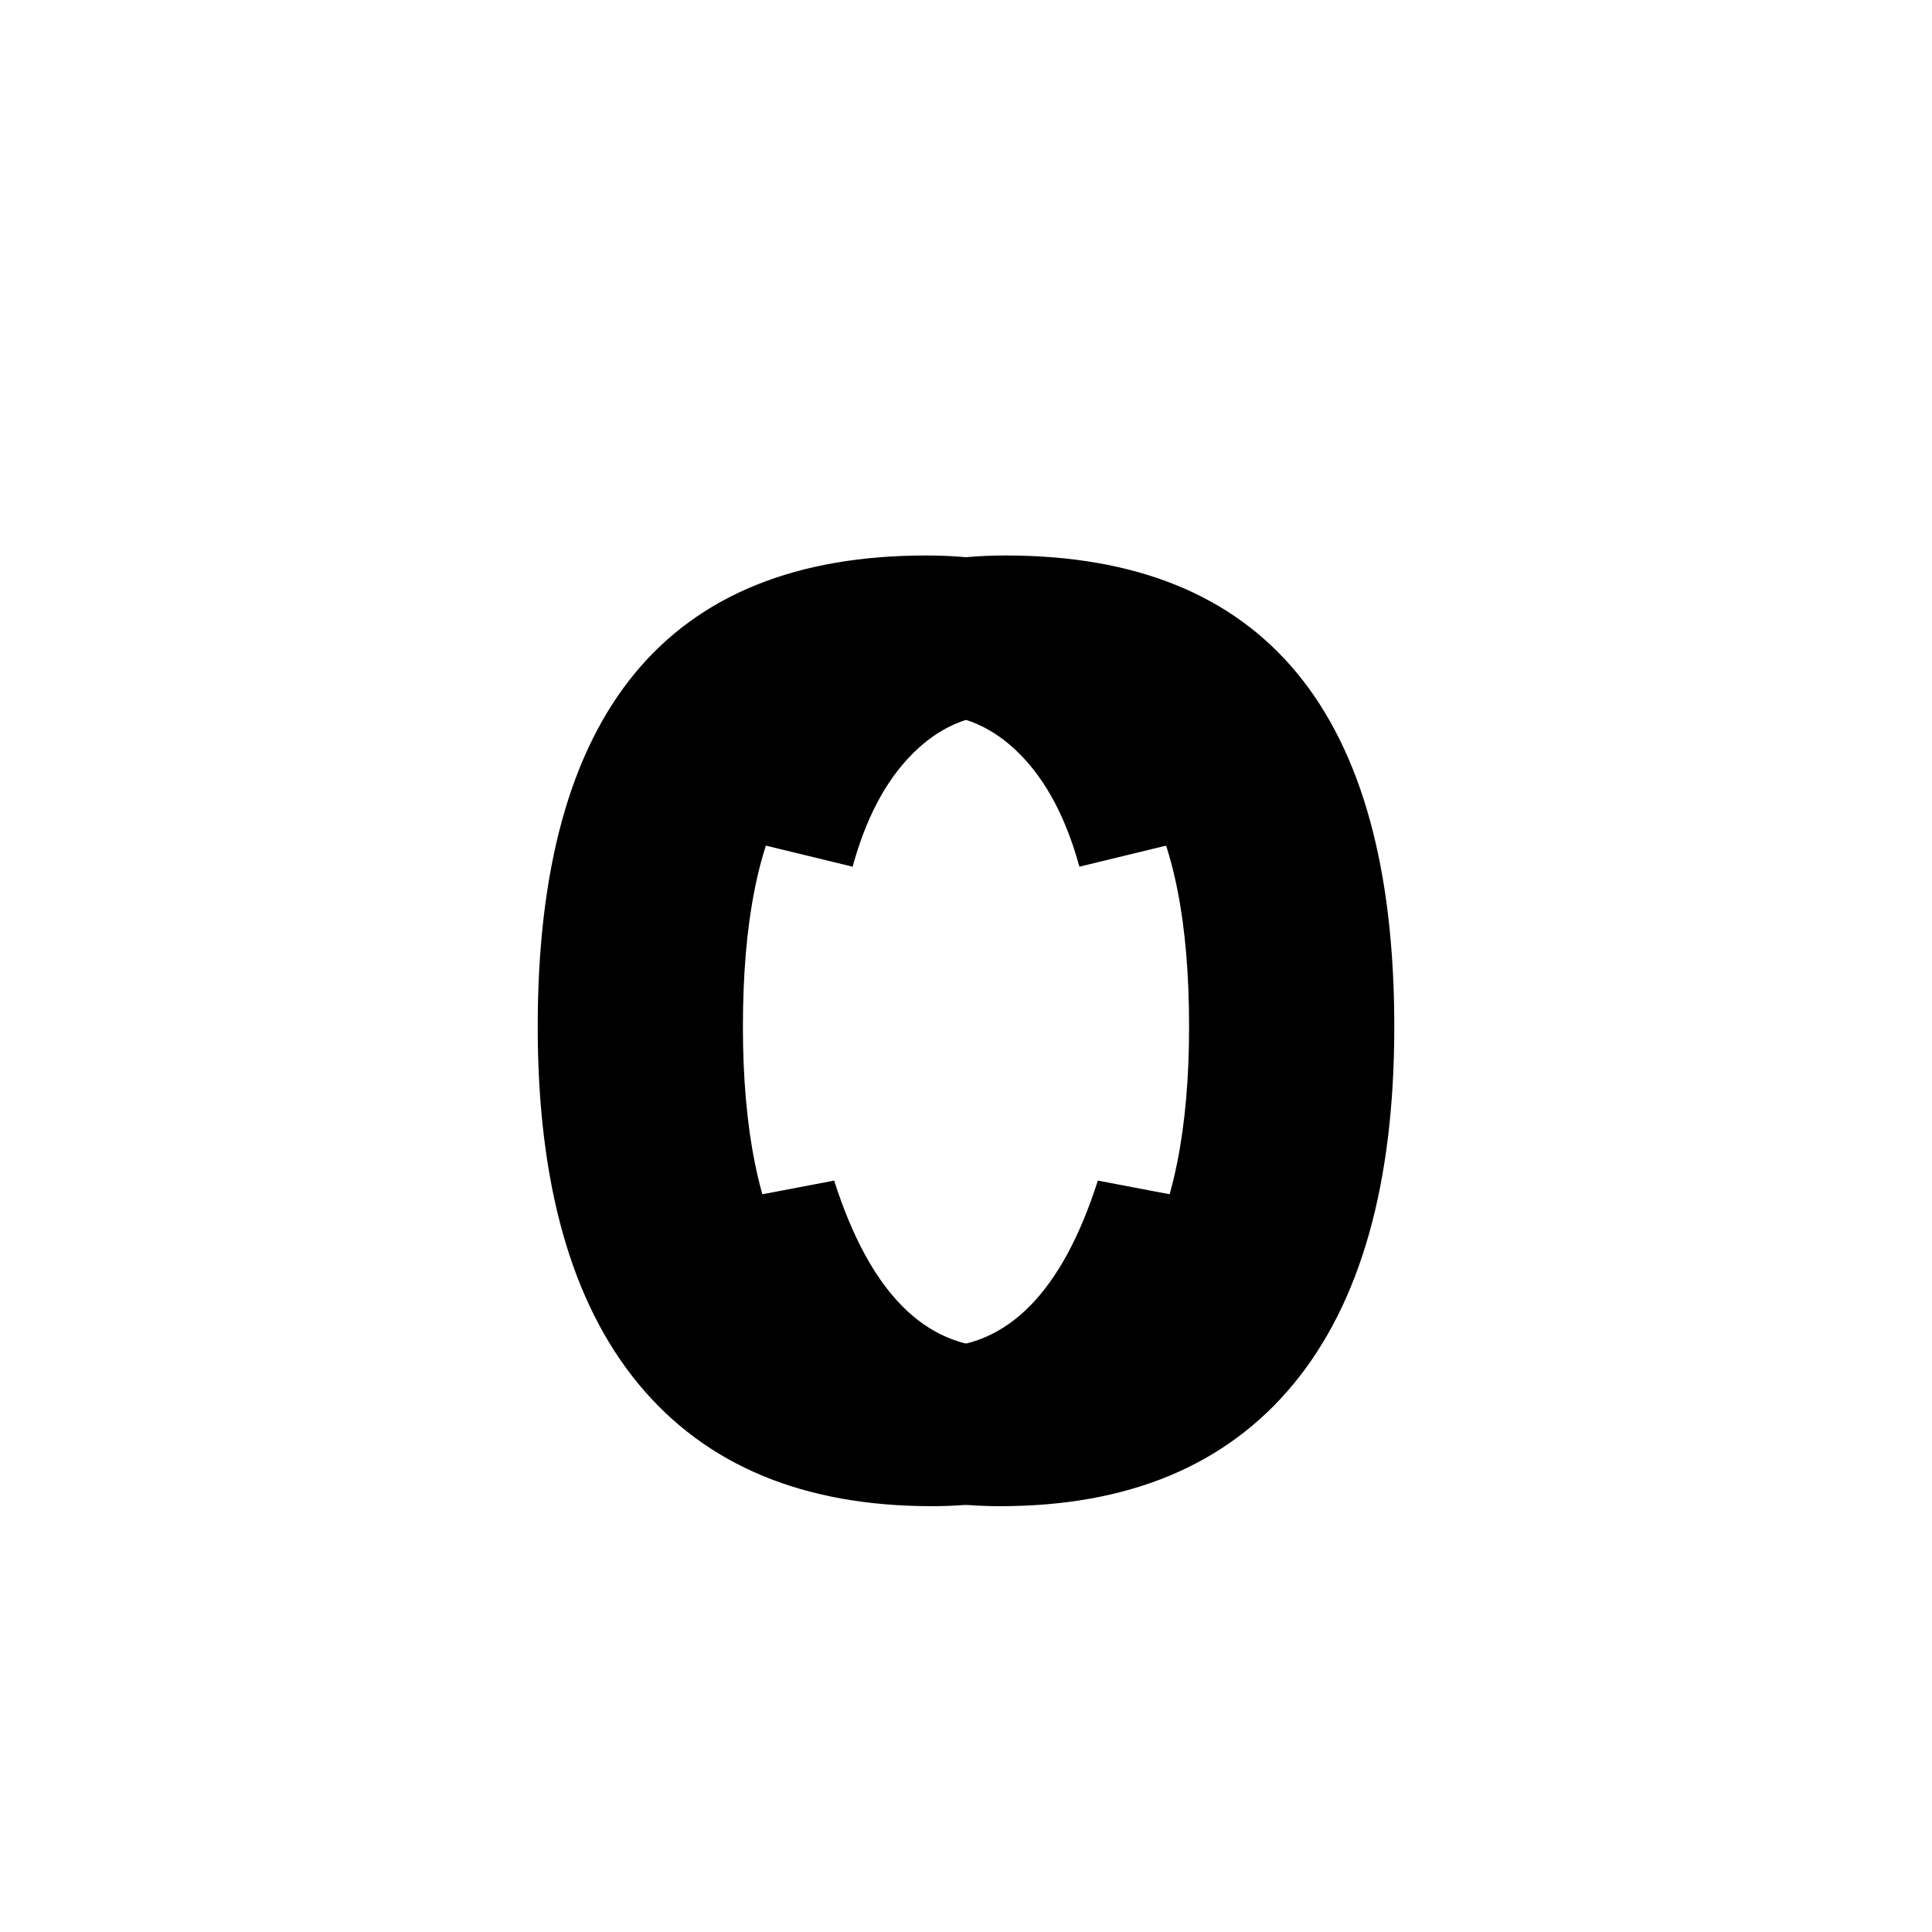
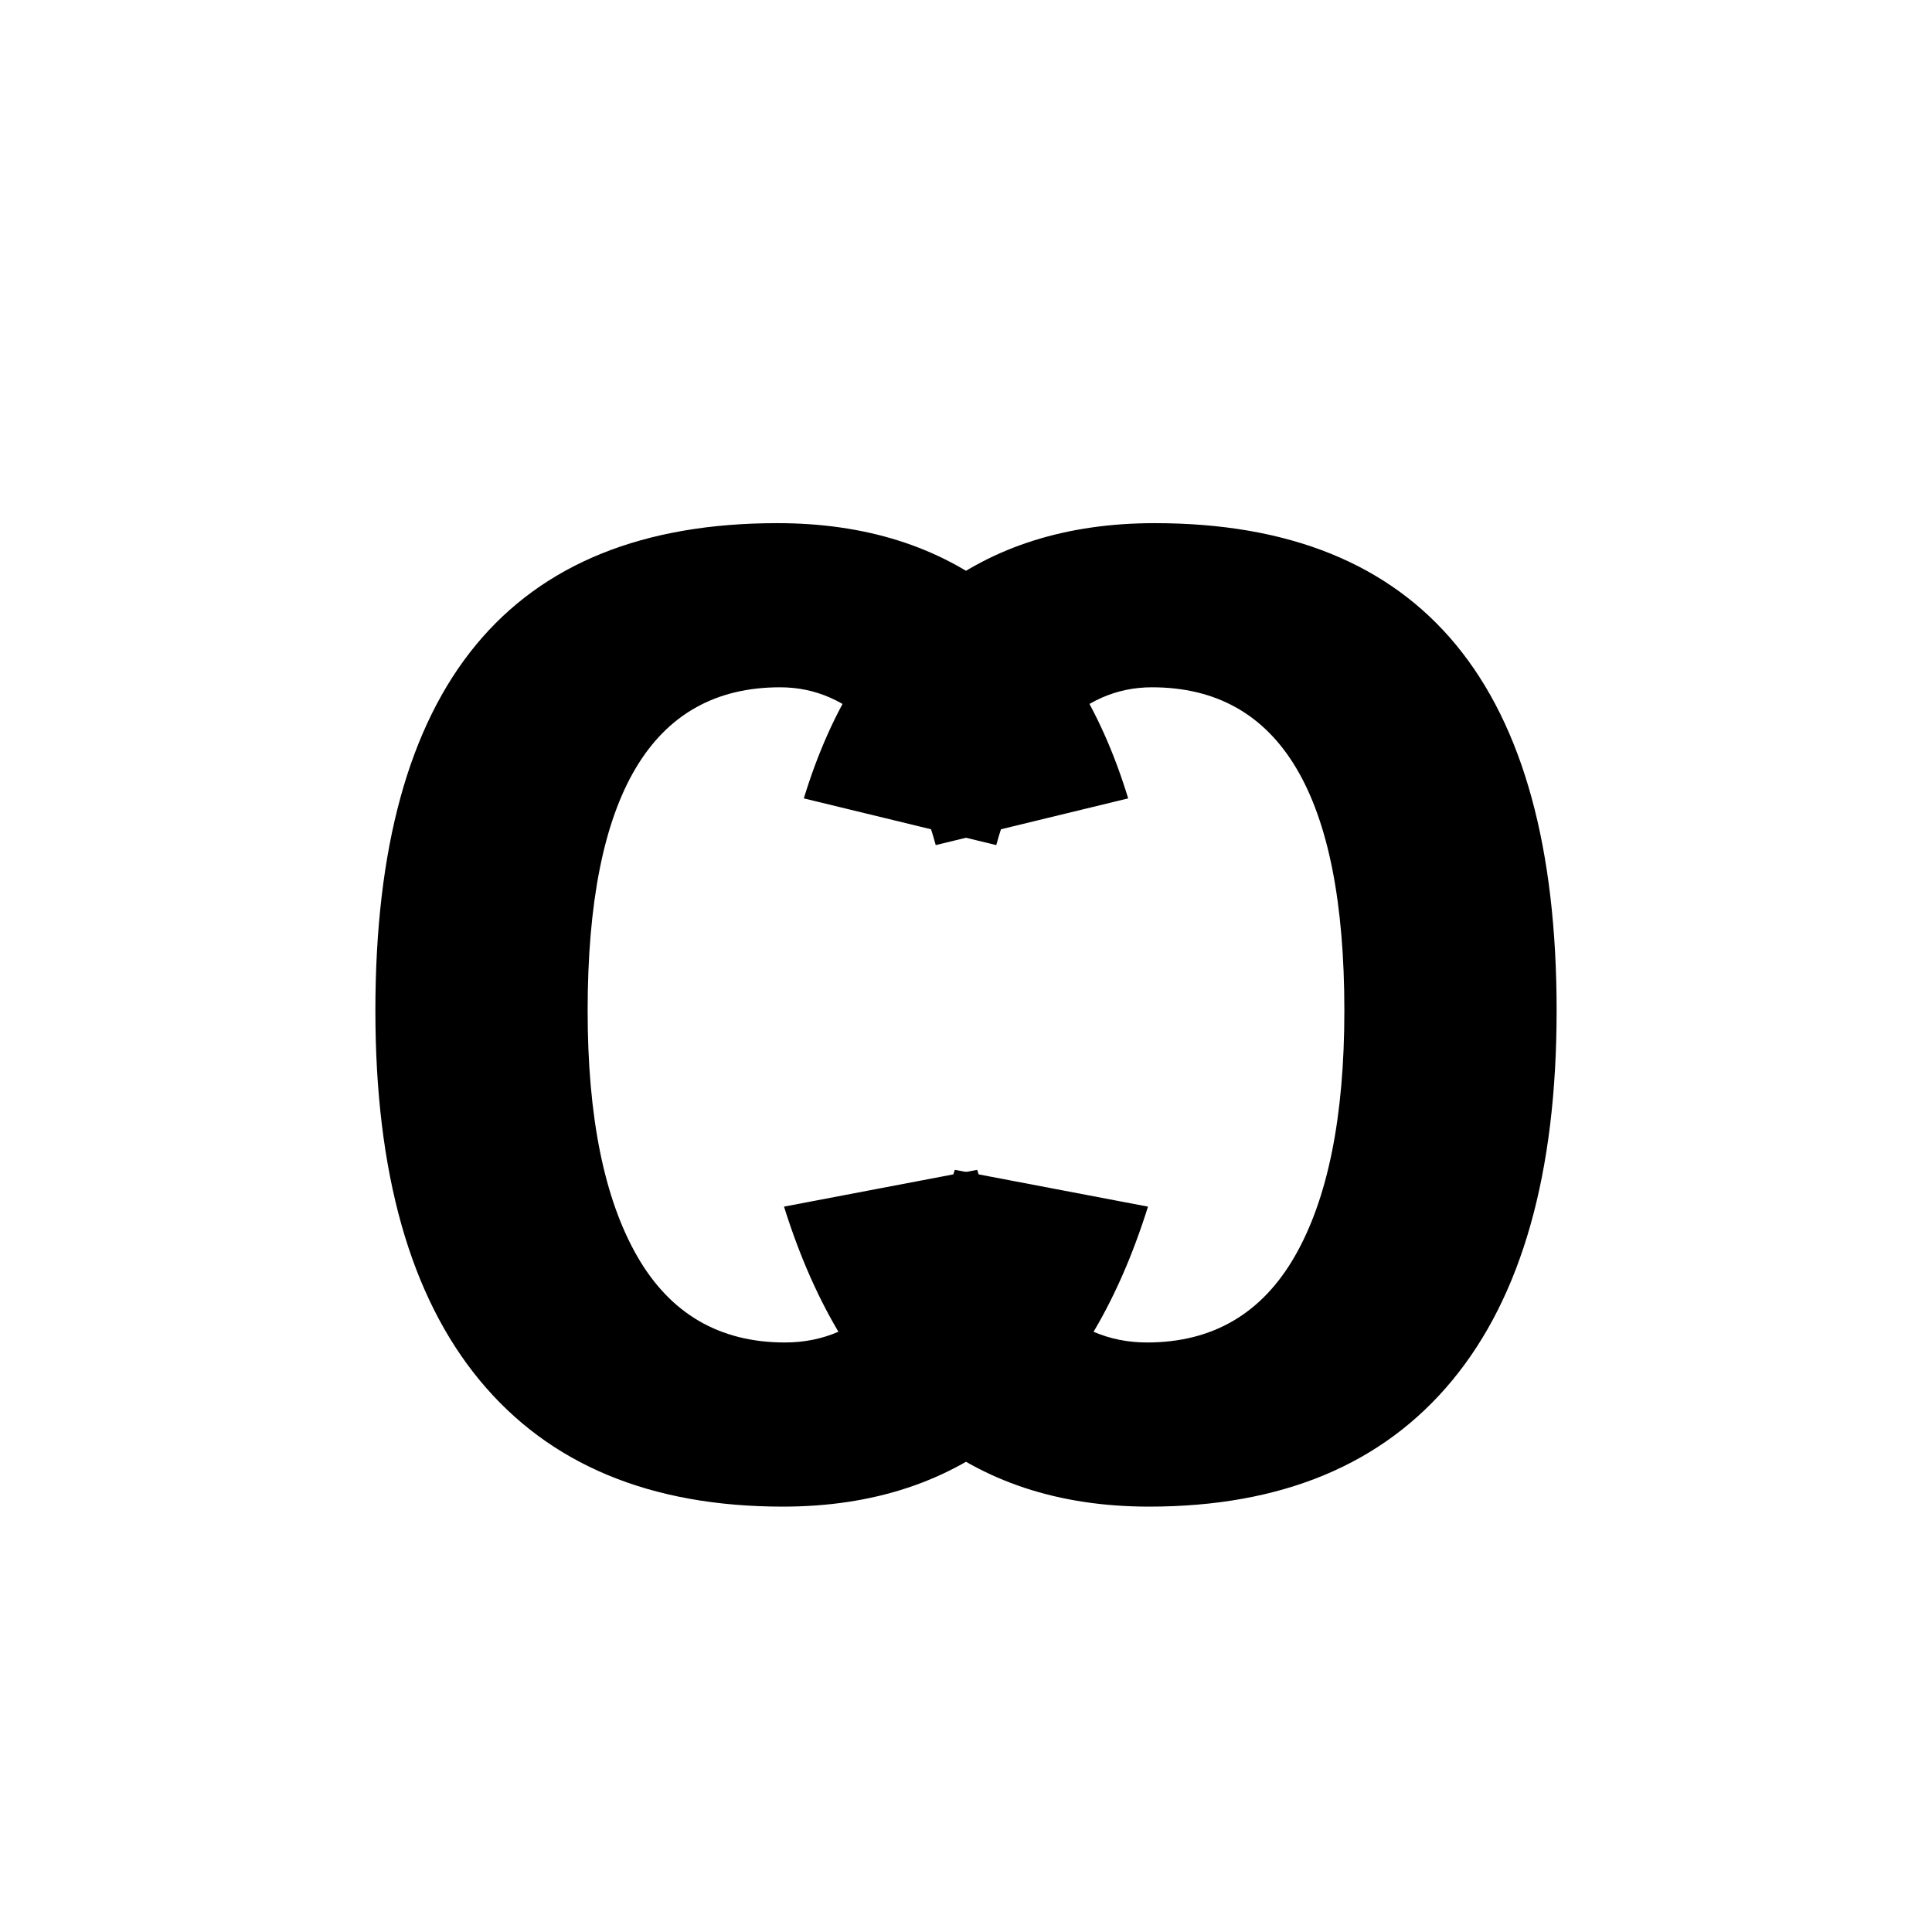
<svg xmlns="http://www.w3.org/2000/svg" viewBox="0 -58 800 800" width="800" height="800" role="img" aria-label="cozycubes">
  <rect x="0" y="-58" width="800" height="800" fill="#FFFFFF" />
  <g font-family="'JetBrains Mono', 'SF Mono', 'Courier New', monospace" font-weight="700" fill="#000000">
-     <text x="200" y="560" font-size="580">C</text>
-     <text x="600" y="560" font-size="580" transform="scale(-1,1) translate(-1200,0)">C</text>
+     <text x="132" y="560" font-size="600">C</text>
+     <text x="668" y="560" font-size="600" transform="scale(-1,1) translate(-1336,0)">C</text>
  </g>
</svg>
